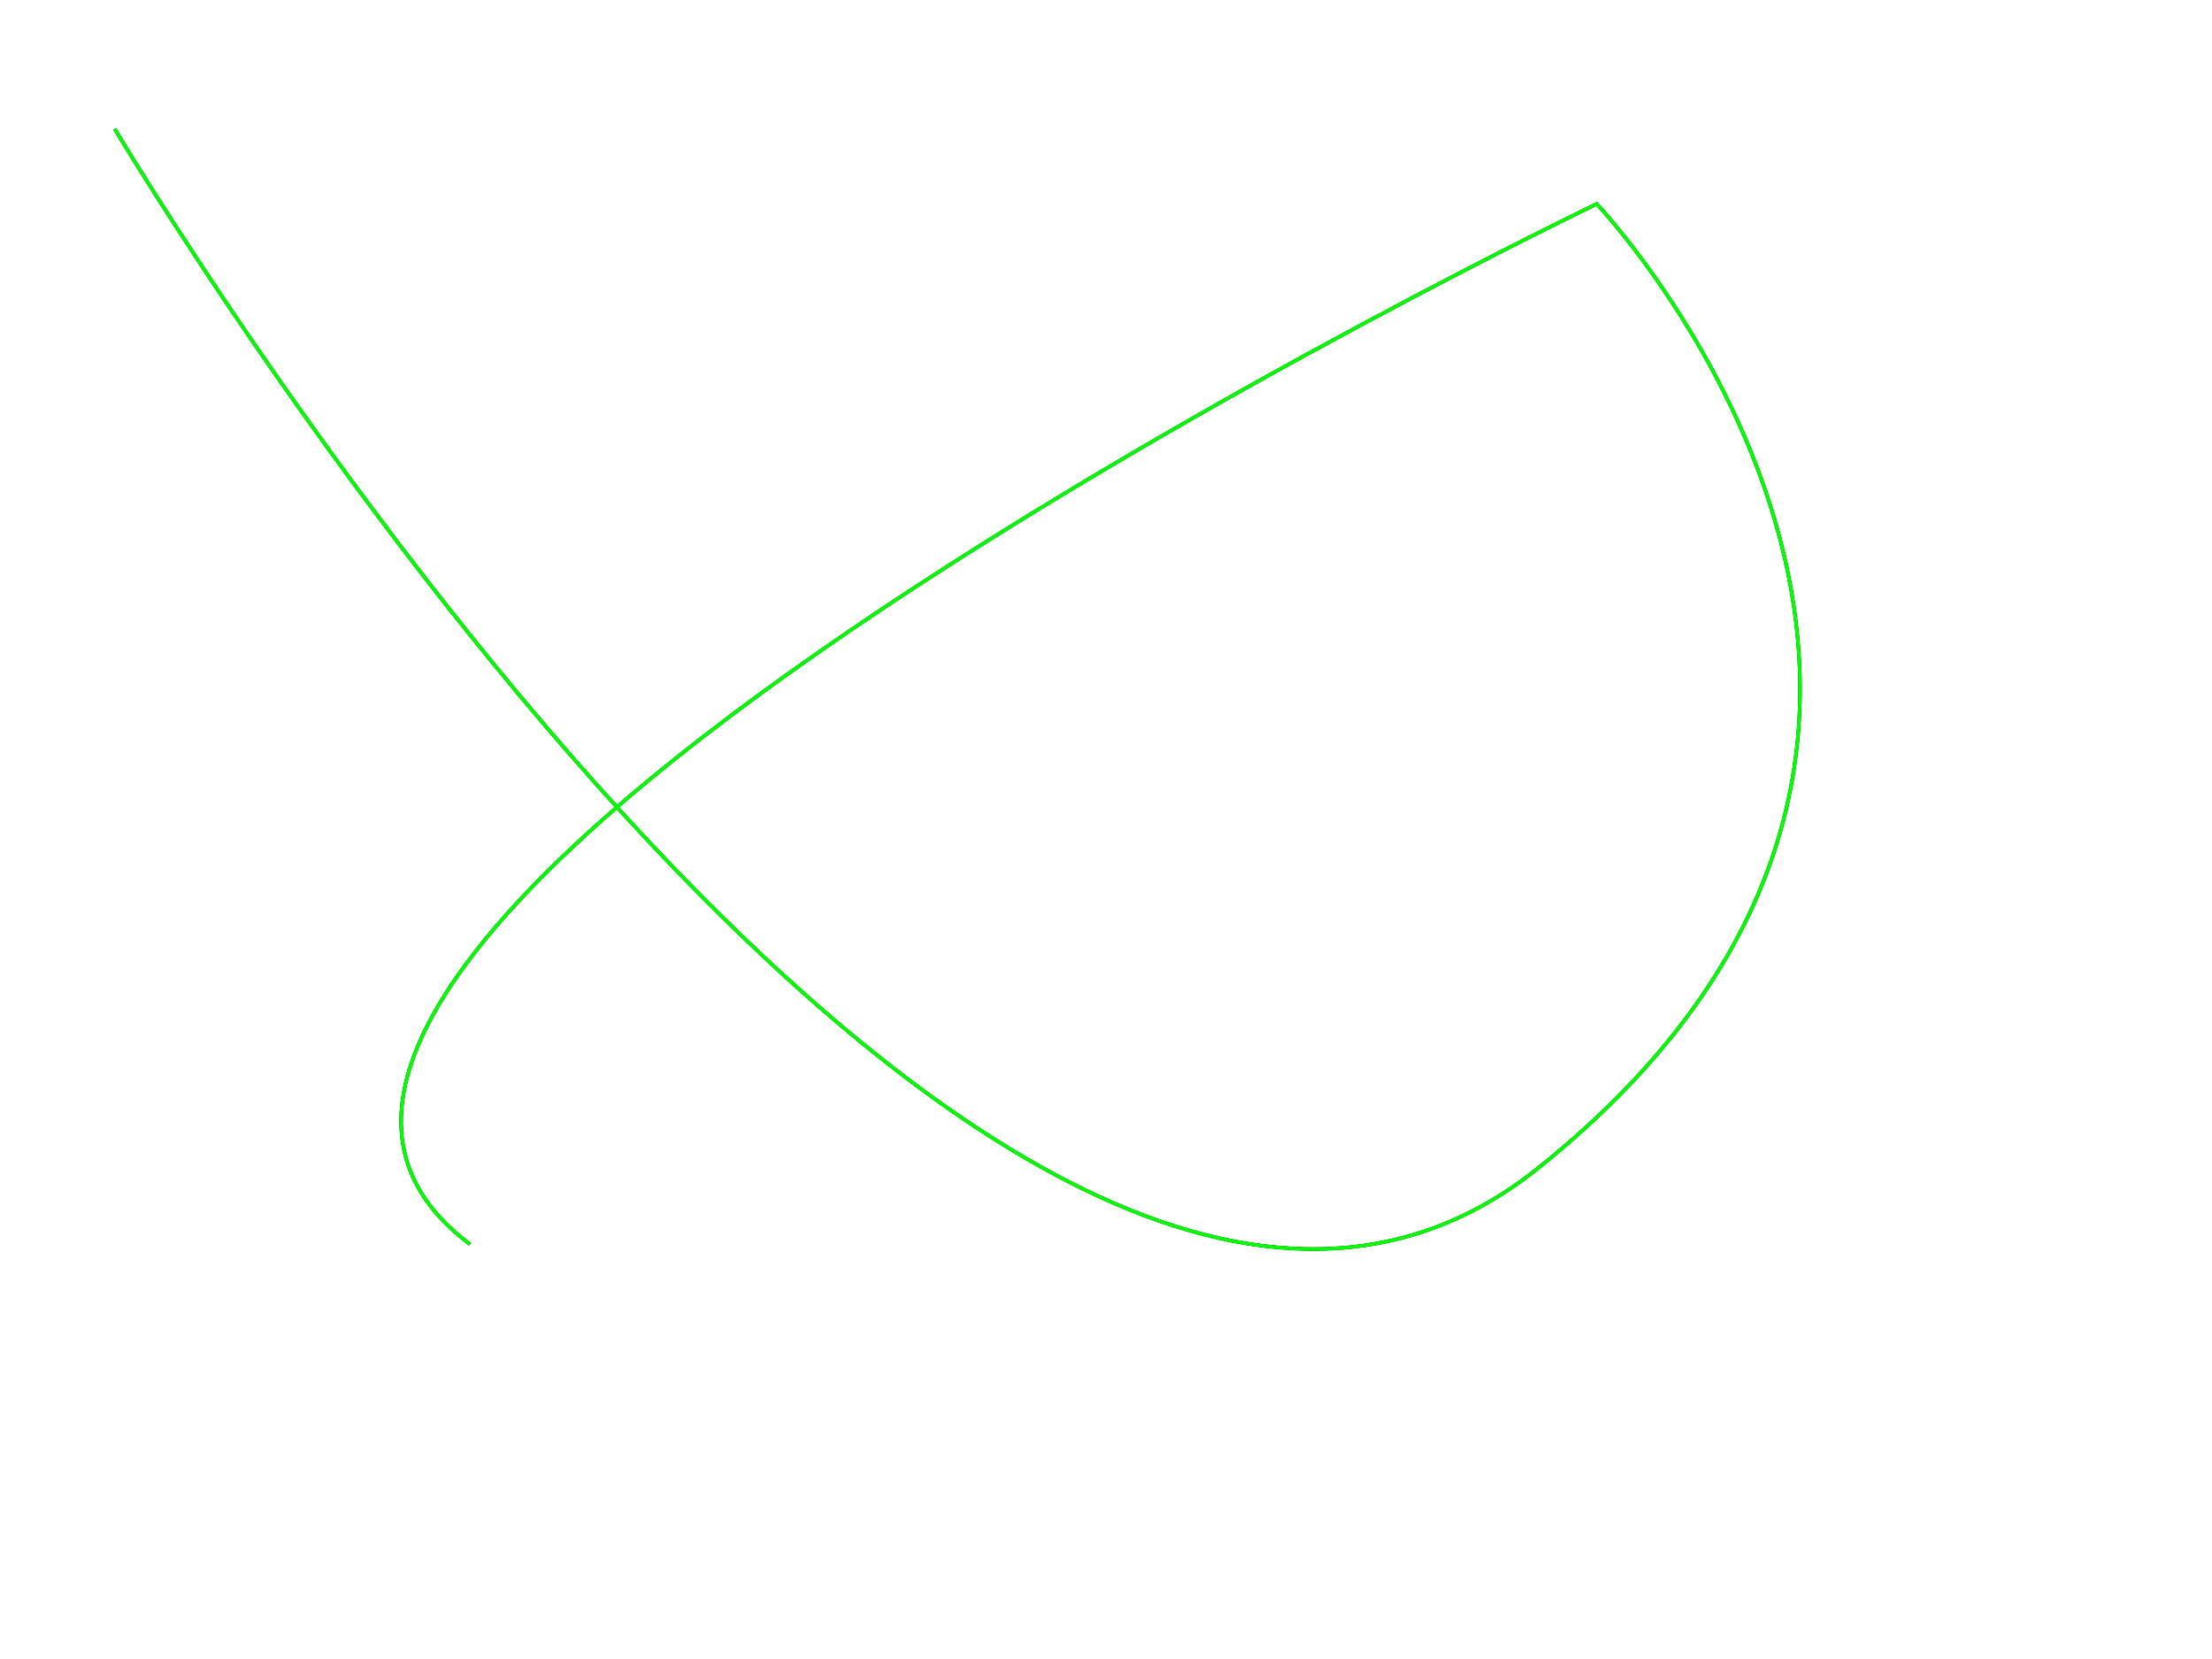
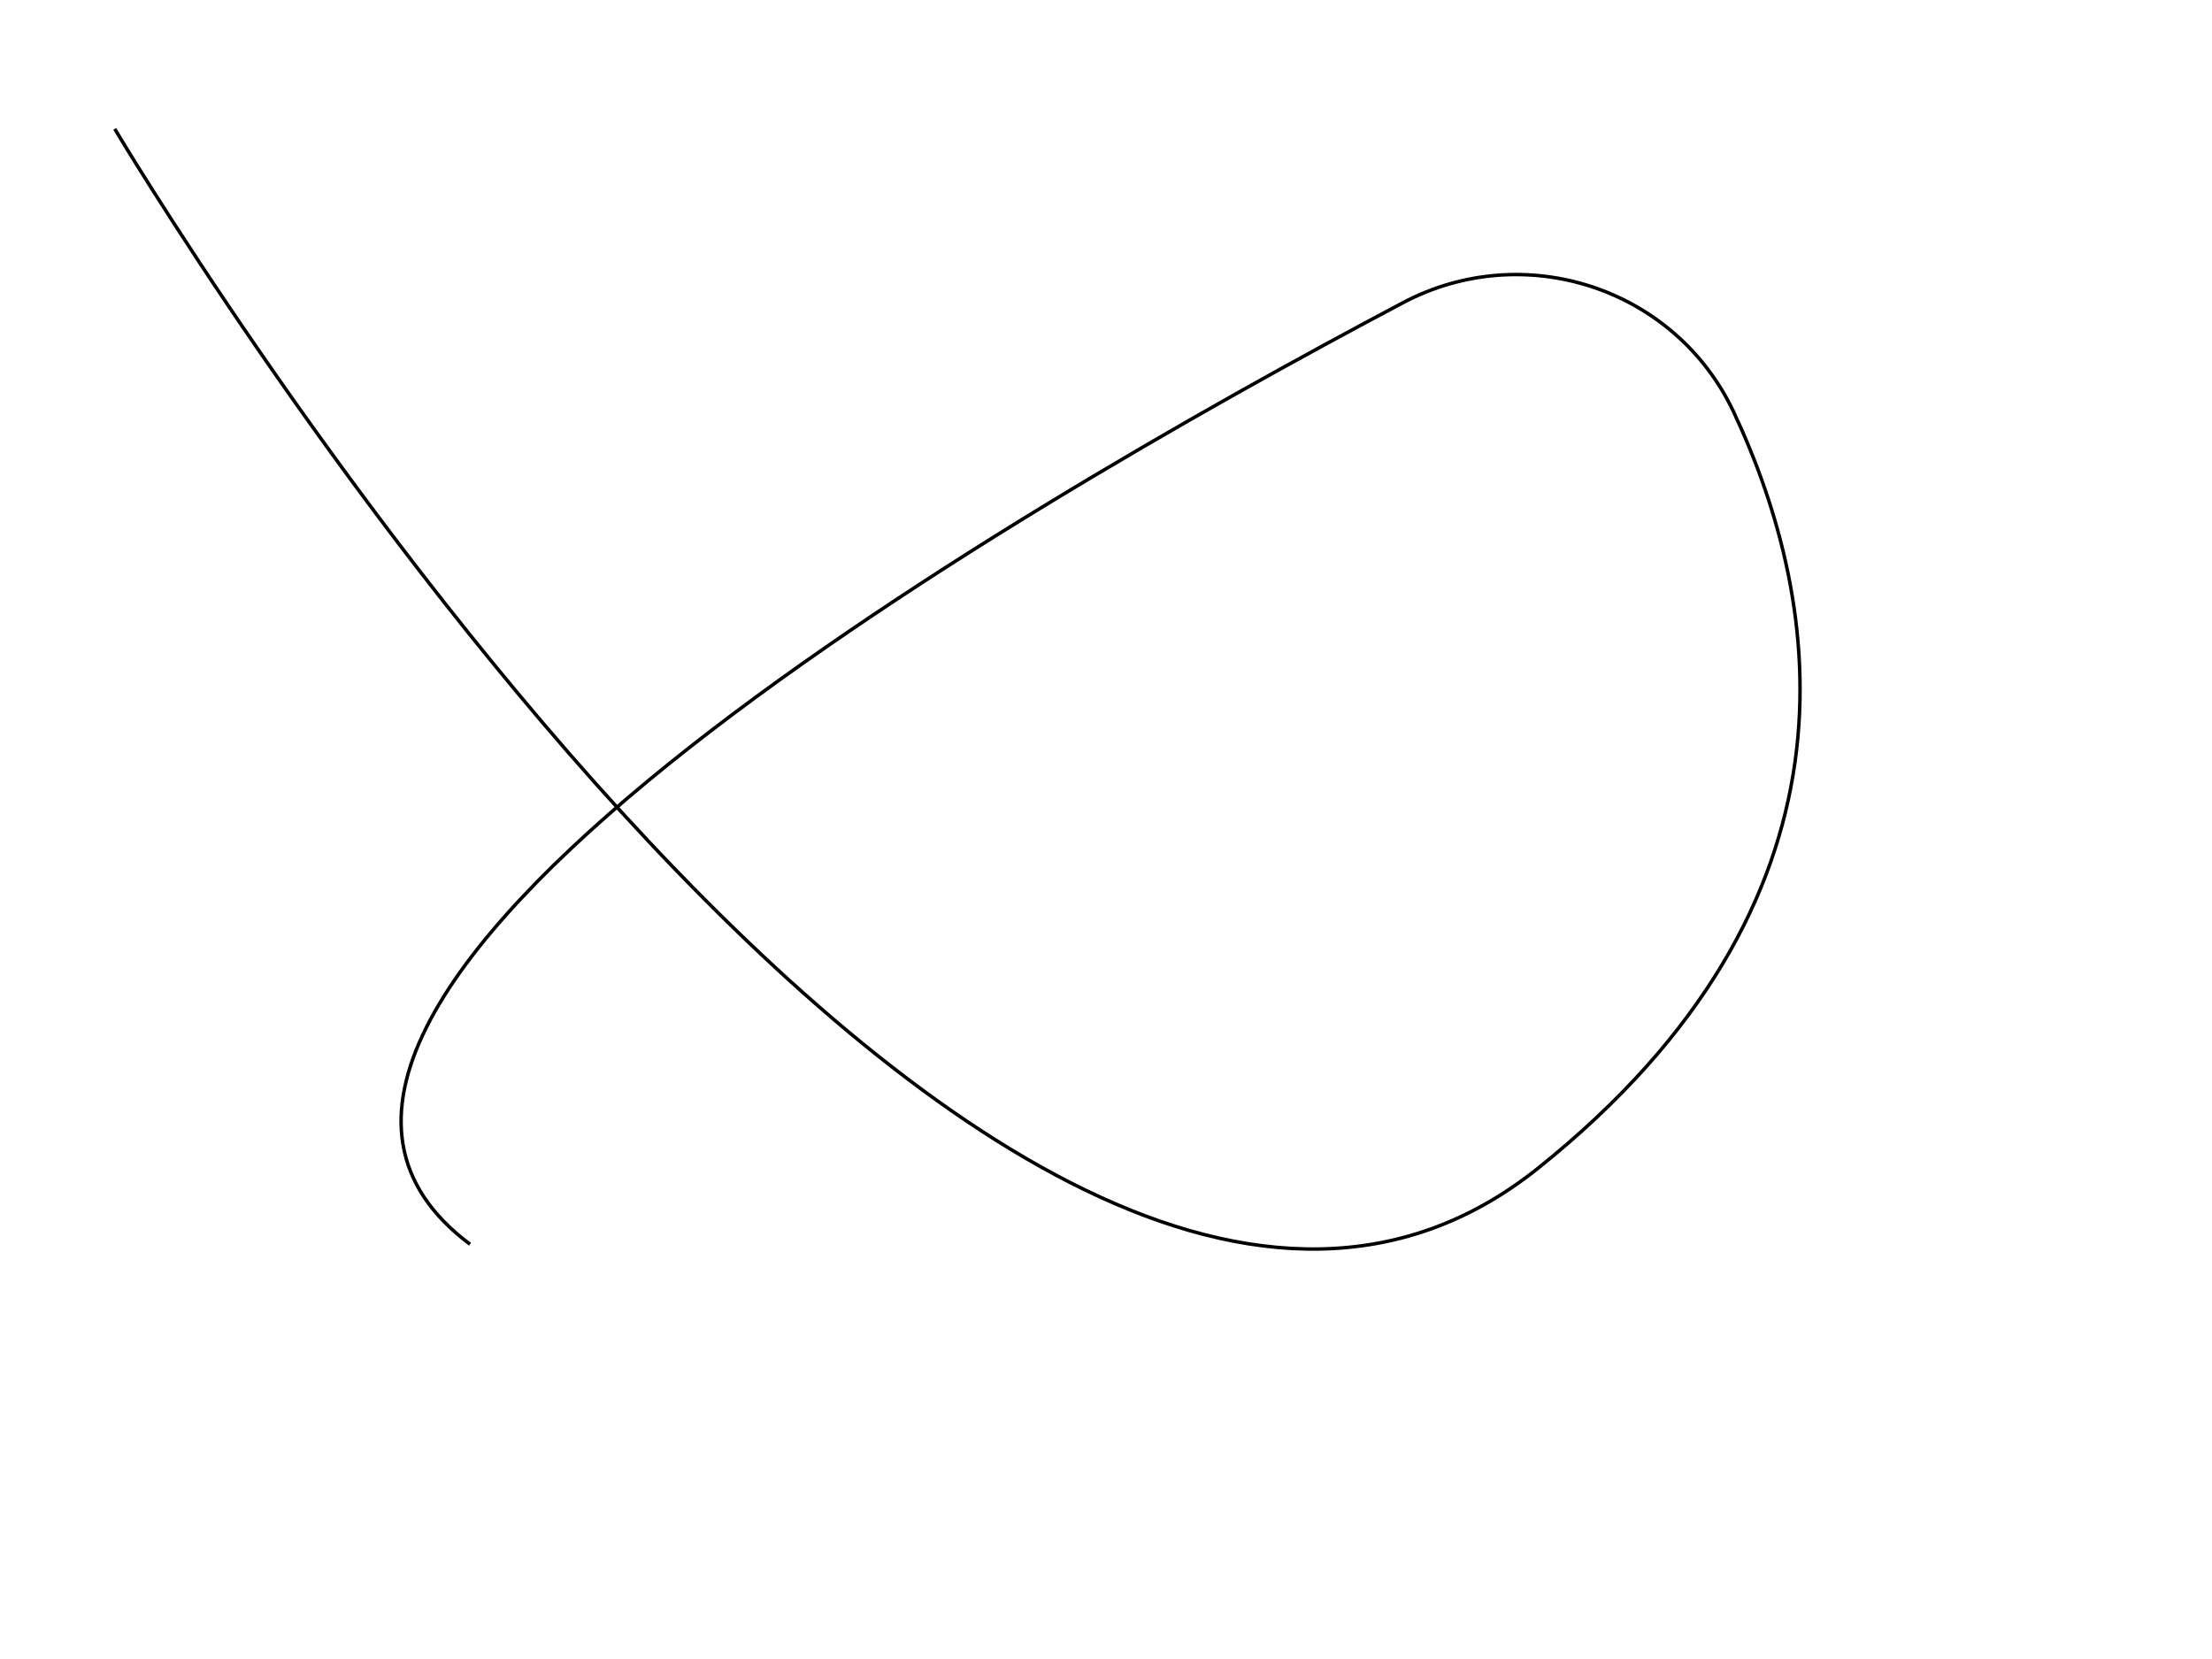
<svg xmlns="http://www.w3.org/2000/svg" version="1.1" id="Layer_1" x="0px" y="0px" viewBox="0 0 640 480" style="enable-background:new 0 0 640 480;" xml:space="preserve">
  <style type="text/css">
	.st0{fill:none;stroke:#000000;stroke-miterlimit:10;}
- 	.st1{fill:none;stroke:#00FF00;stroke-miterlimit:10;}
</style>
-   <path class="st0" d="M33.2,37.3  C33.2,37.3,287.1,464.4,445,338  C605,210,462,59,462,59  S18,272,136,360" />
-   <path class="st1" d="M33.2,37.3c0,0,253.9,427.1,411.8,300.7c160-128,17-279,17-279S18,272,136,360" />
+   <path class="st0" d="M33.2,37.3c0,0,253.9,427.1,411.8,300.7c96.7-77.3,82.7-163.1,56.6-218.8C484.7,83.3,441,69,405.9,87.6  C290.4,148.7,44.6,291.8,136,360" />
</svg>
